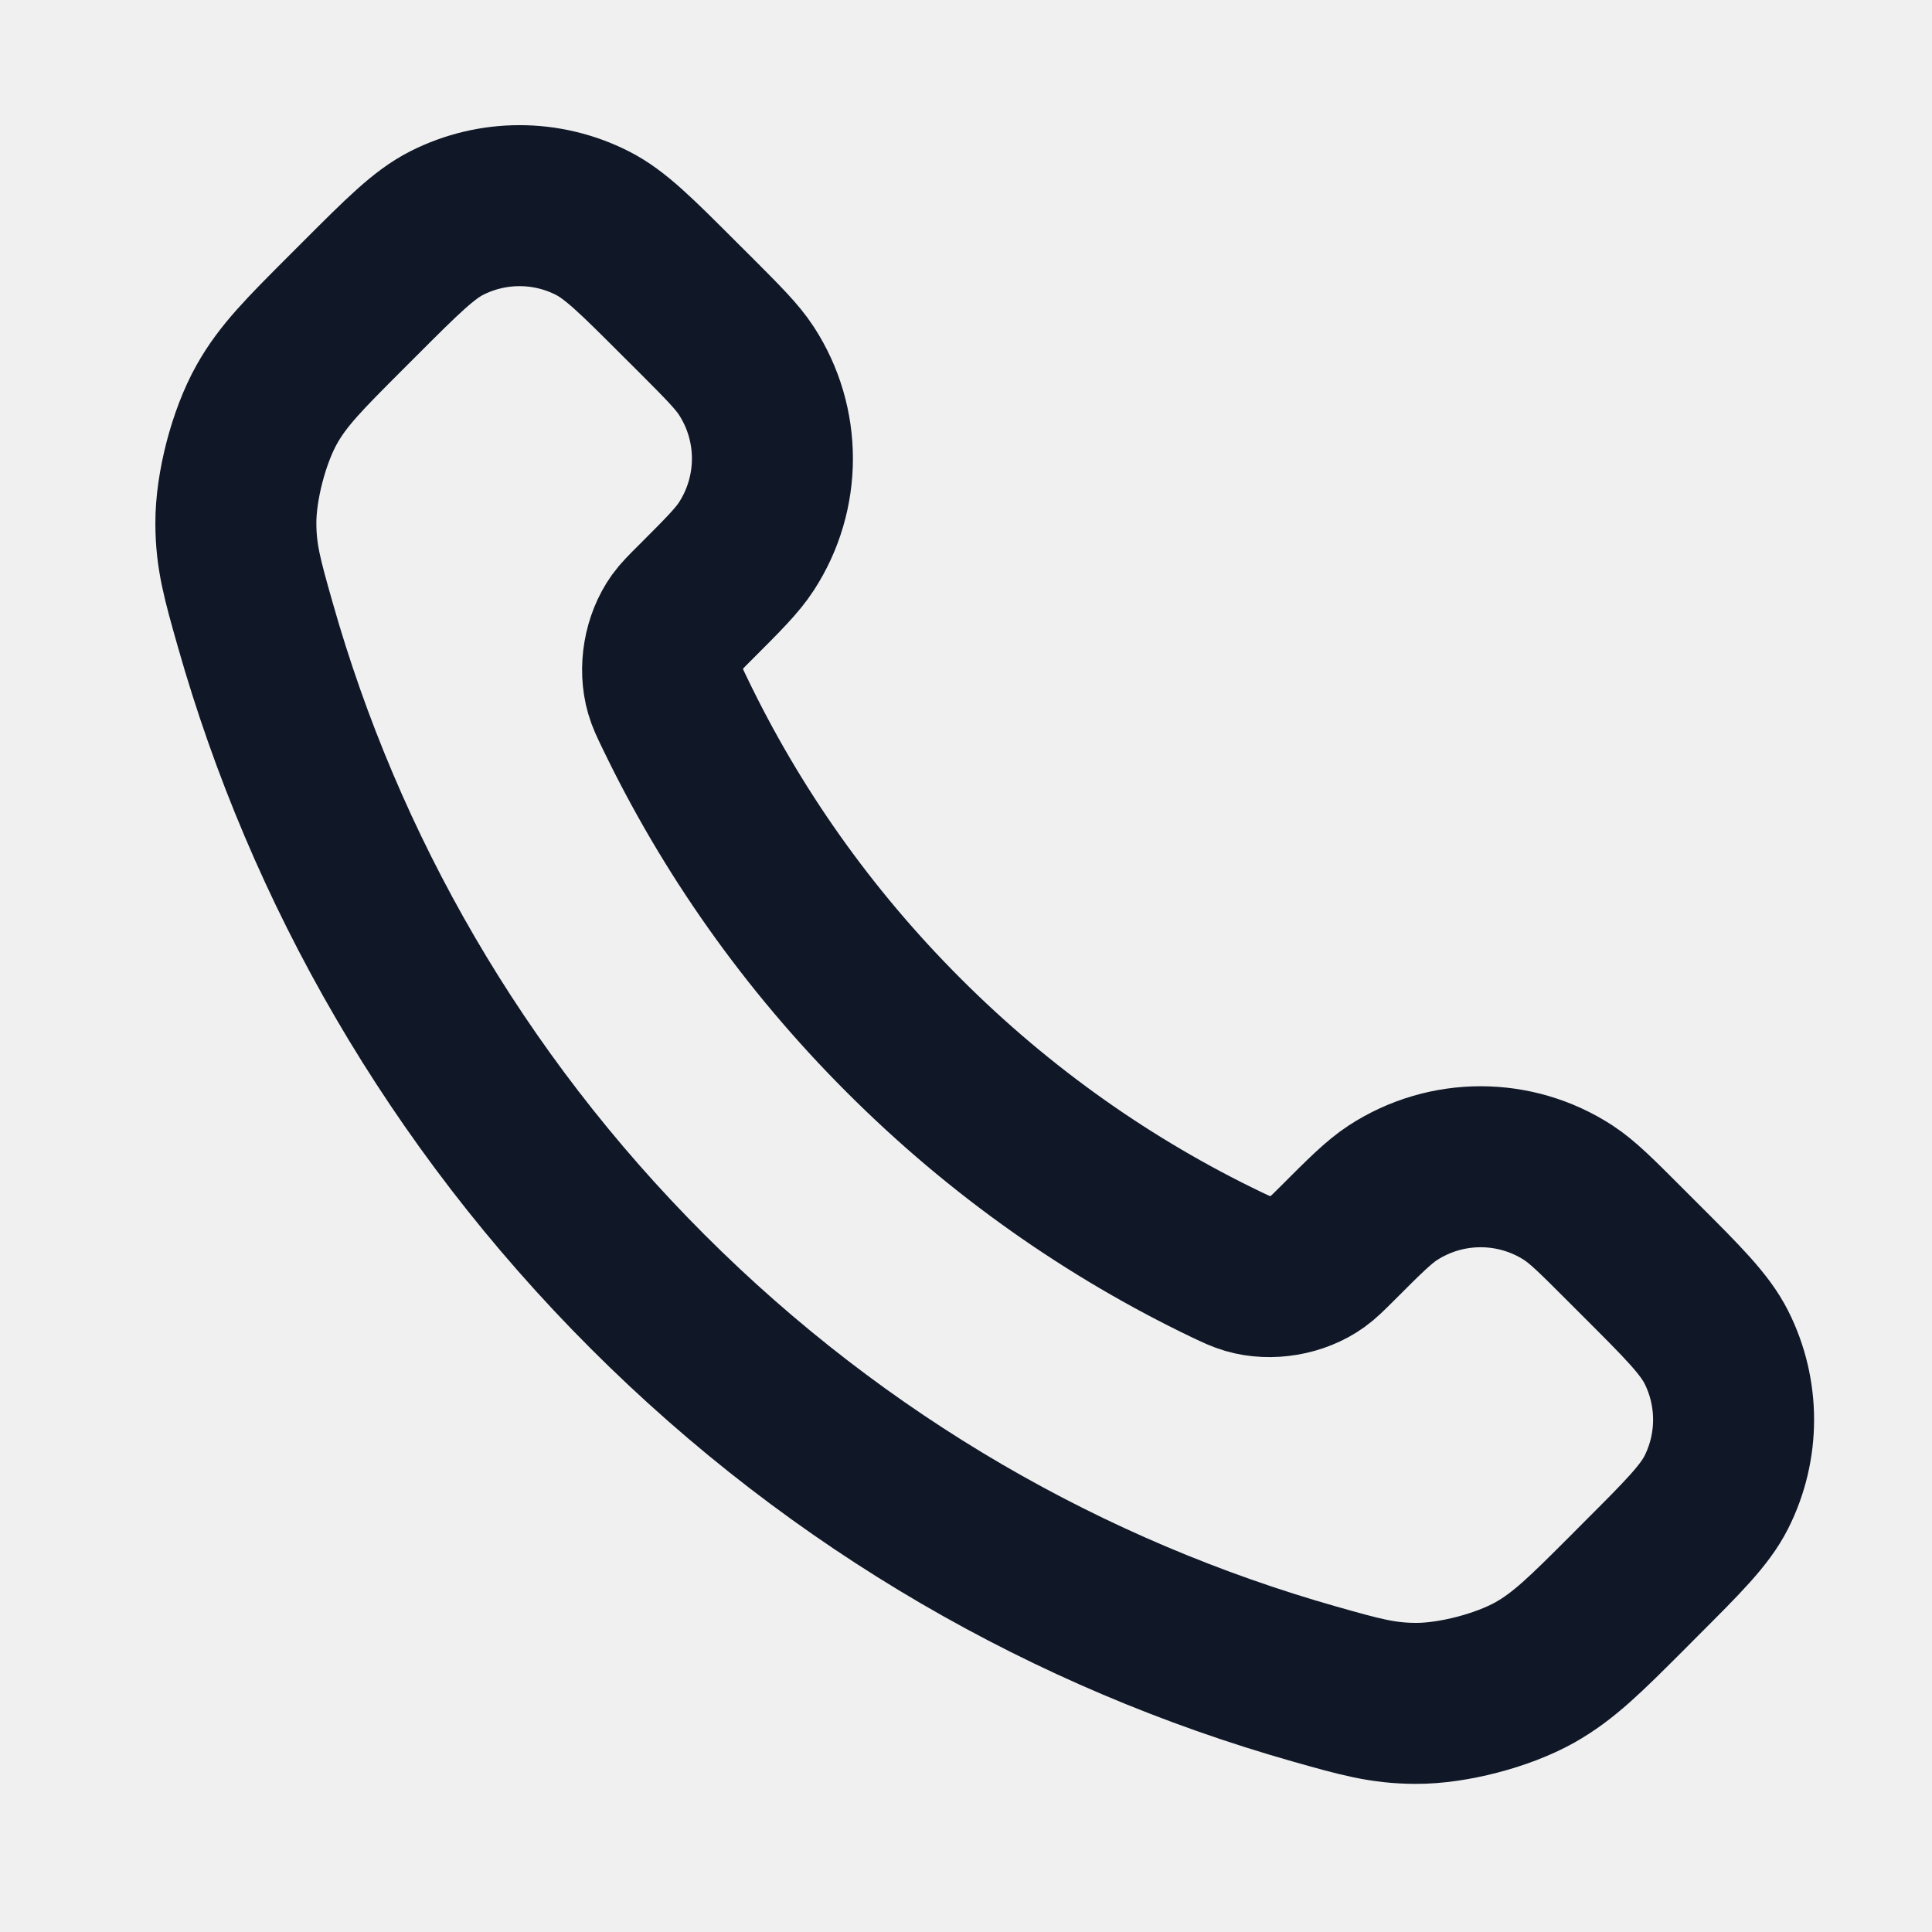
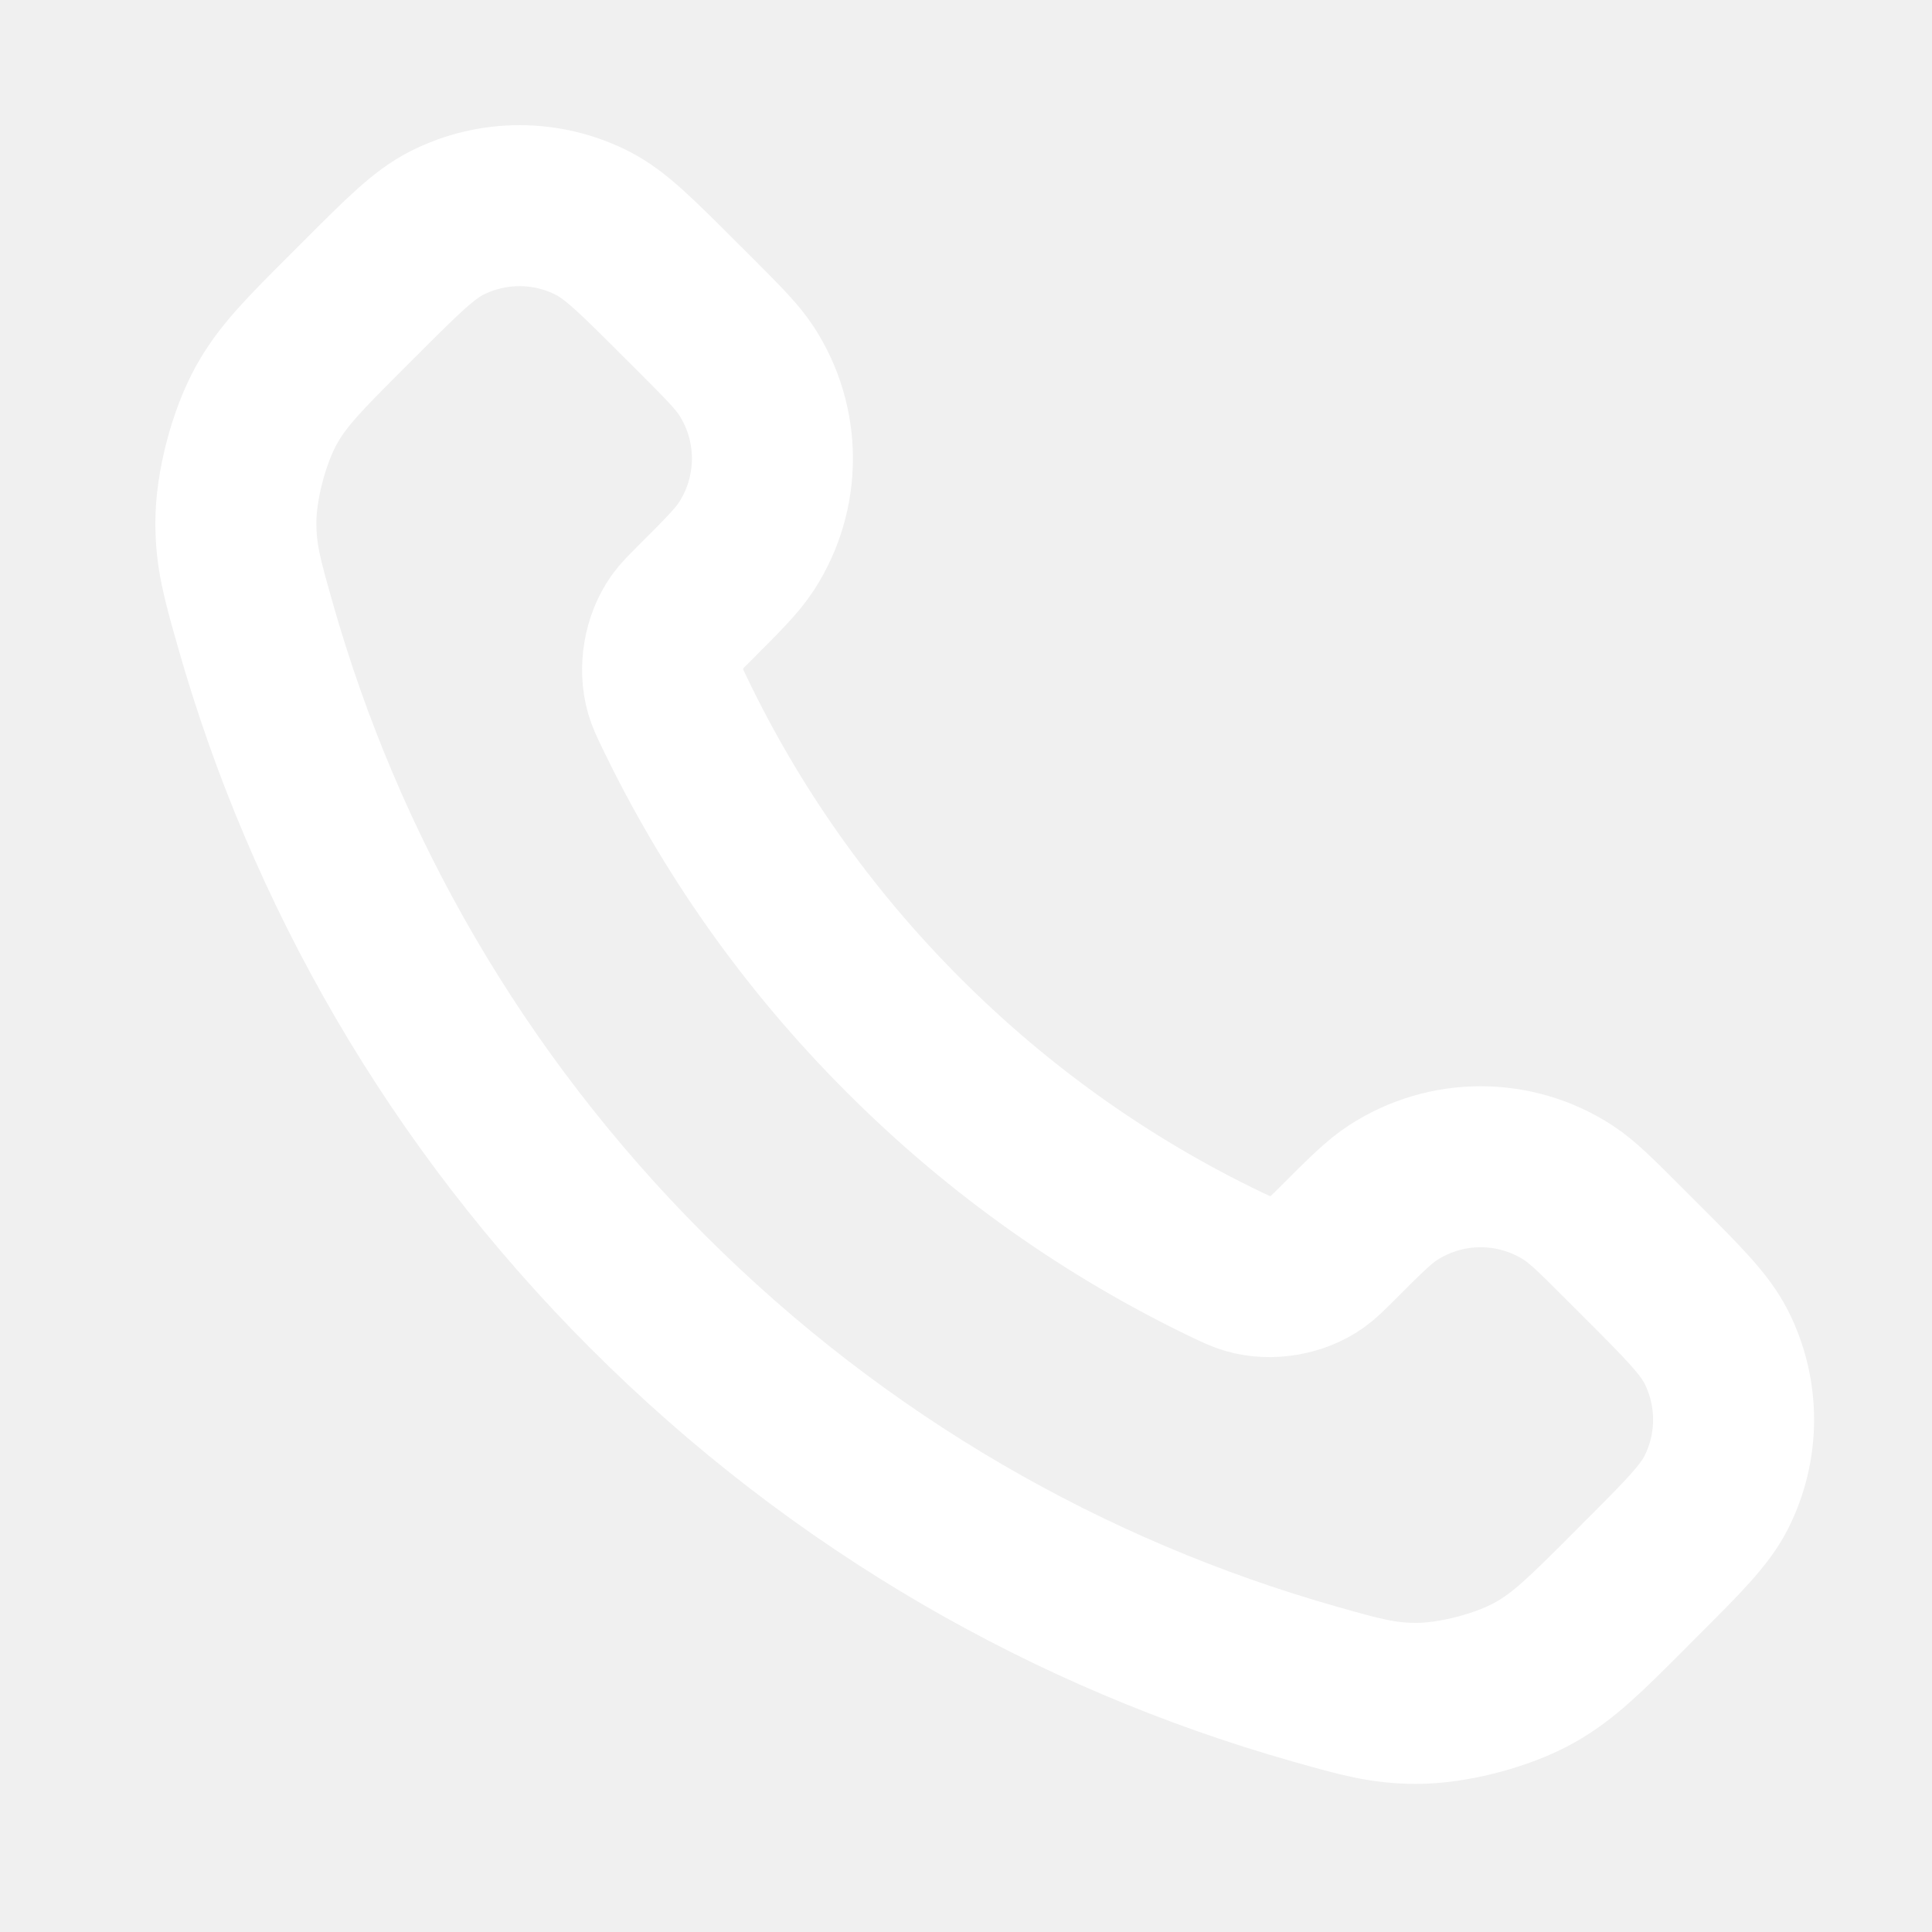
<svg xmlns="http://www.w3.org/2000/svg" width="24" height="24" viewBox="0 0 24 24" fill="none">
-   <path d="M8.38 8.853C9.076 10.303 10.025 11.662 11.227 12.863C12.428 14.065 13.787 15.014 15.236 15.71C15.361 15.769 15.424 15.799 15.502 15.822C15.783 15.904 16.127 15.845 16.364 15.675C16.431 15.627 16.488 15.57 16.603 15.456C16.952 15.106 17.127 14.932 17.303 14.817C17.966 14.386 18.82 14.386 19.483 14.817C19.659 14.932 19.834 15.106 20.183 15.456L20.378 15.651C20.91 16.182 21.175 16.448 21.32 16.733C21.607 17.301 21.607 17.971 21.32 18.539C21.175 18.824 20.91 19.09 20.378 19.621L20.221 19.779C19.691 20.309 19.426 20.573 19.066 20.776C18.667 21 18.046 21.162 17.588 21.16C17.175 21.159 16.893 21.079 16.328 20.919C13.295 20.058 10.433 18.433 8.045 16.045C5.657 13.657 4.032 10.795 3.171 7.761C3.011 7.197 2.931 6.915 2.93 6.502C2.928 6.044 3.09 5.423 3.314 5.024C3.516 4.664 3.781 4.399 4.311 3.869L4.468 3.712C5 3.18 5.266 2.914 5.551 2.77C6.119 2.483 6.789 2.483 7.356 2.77C7.642 2.914 7.907 3.18 8.439 3.712L8.634 3.906C8.983 4.256 9.158 4.431 9.272 4.607C9.703 5.269 9.703 6.124 9.272 6.787C9.158 6.963 8.983 7.138 8.634 7.487C8.519 7.601 8.462 7.659 8.414 7.725C8.244 7.963 8.186 8.307 8.267 8.587C8.29 8.666 8.32 8.729 8.38 8.853Z" stroke="#101828" stroke-width="2" stroke-linecap="round" stroke-linejoin="round" />
+   <path d="M8.38 8.853C9.076 10.303 10.025 11.662 11.227 12.863C12.428 14.065 13.787 15.014 15.236 15.71C15.361 15.769 15.424 15.799 15.502 15.822C15.783 15.904 16.127 15.845 16.364 15.675C16.431 15.627 16.488 15.57 16.603 15.456C16.952 15.106 17.127 14.932 17.303 14.817C17.966 14.386 18.82 14.386 19.483 14.817C19.659 14.932 19.834 15.106 20.183 15.456L20.378 15.651C20.91 16.182 21.175 16.448 21.32 16.733C21.607 17.301 21.607 17.971 21.32 18.539C21.175 18.824 20.91 19.09 20.378 19.621L20.221 19.779C19.691 20.309 19.426 20.573 19.066 20.776C18.667 21 18.046 21.162 17.588 21.16C17.175 21.159 16.893 21.079 16.328 20.919C13.295 20.058 10.433 18.433 8.045 16.045C5.657 13.657 4.032 10.795 3.171 7.761C3.011 7.197 2.931 6.915 2.93 6.502C2.928 6.044 3.09 5.423 3.314 5.024C3.516 4.664 3.781 4.399 4.311 3.869L4.468 3.712C5 3.18 5.266 2.914 5.551 2.77C6.119 2.483 6.789 2.483 7.356 2.77C7.642 2.914 7.907 3.18 8.439 3.712L8.634 3.906C8.983 4.256 9.158 4.431 9.272 4.607C9.703 5.269 9.703 6.124 9.272 6.787C9.158 6.963 8.983 7.138 8.634 7.487C8.519 7.601 8.462 7.659 8.414 7.725C8.244 7.963 8.186 8.307 8.267 8.587C8.29 8.666 8.32 8.729 8.38 8.853Z" stroke="white" stroke-width="2" stroke-linecap="round" stroke-linejoin="round" />
</svg>
